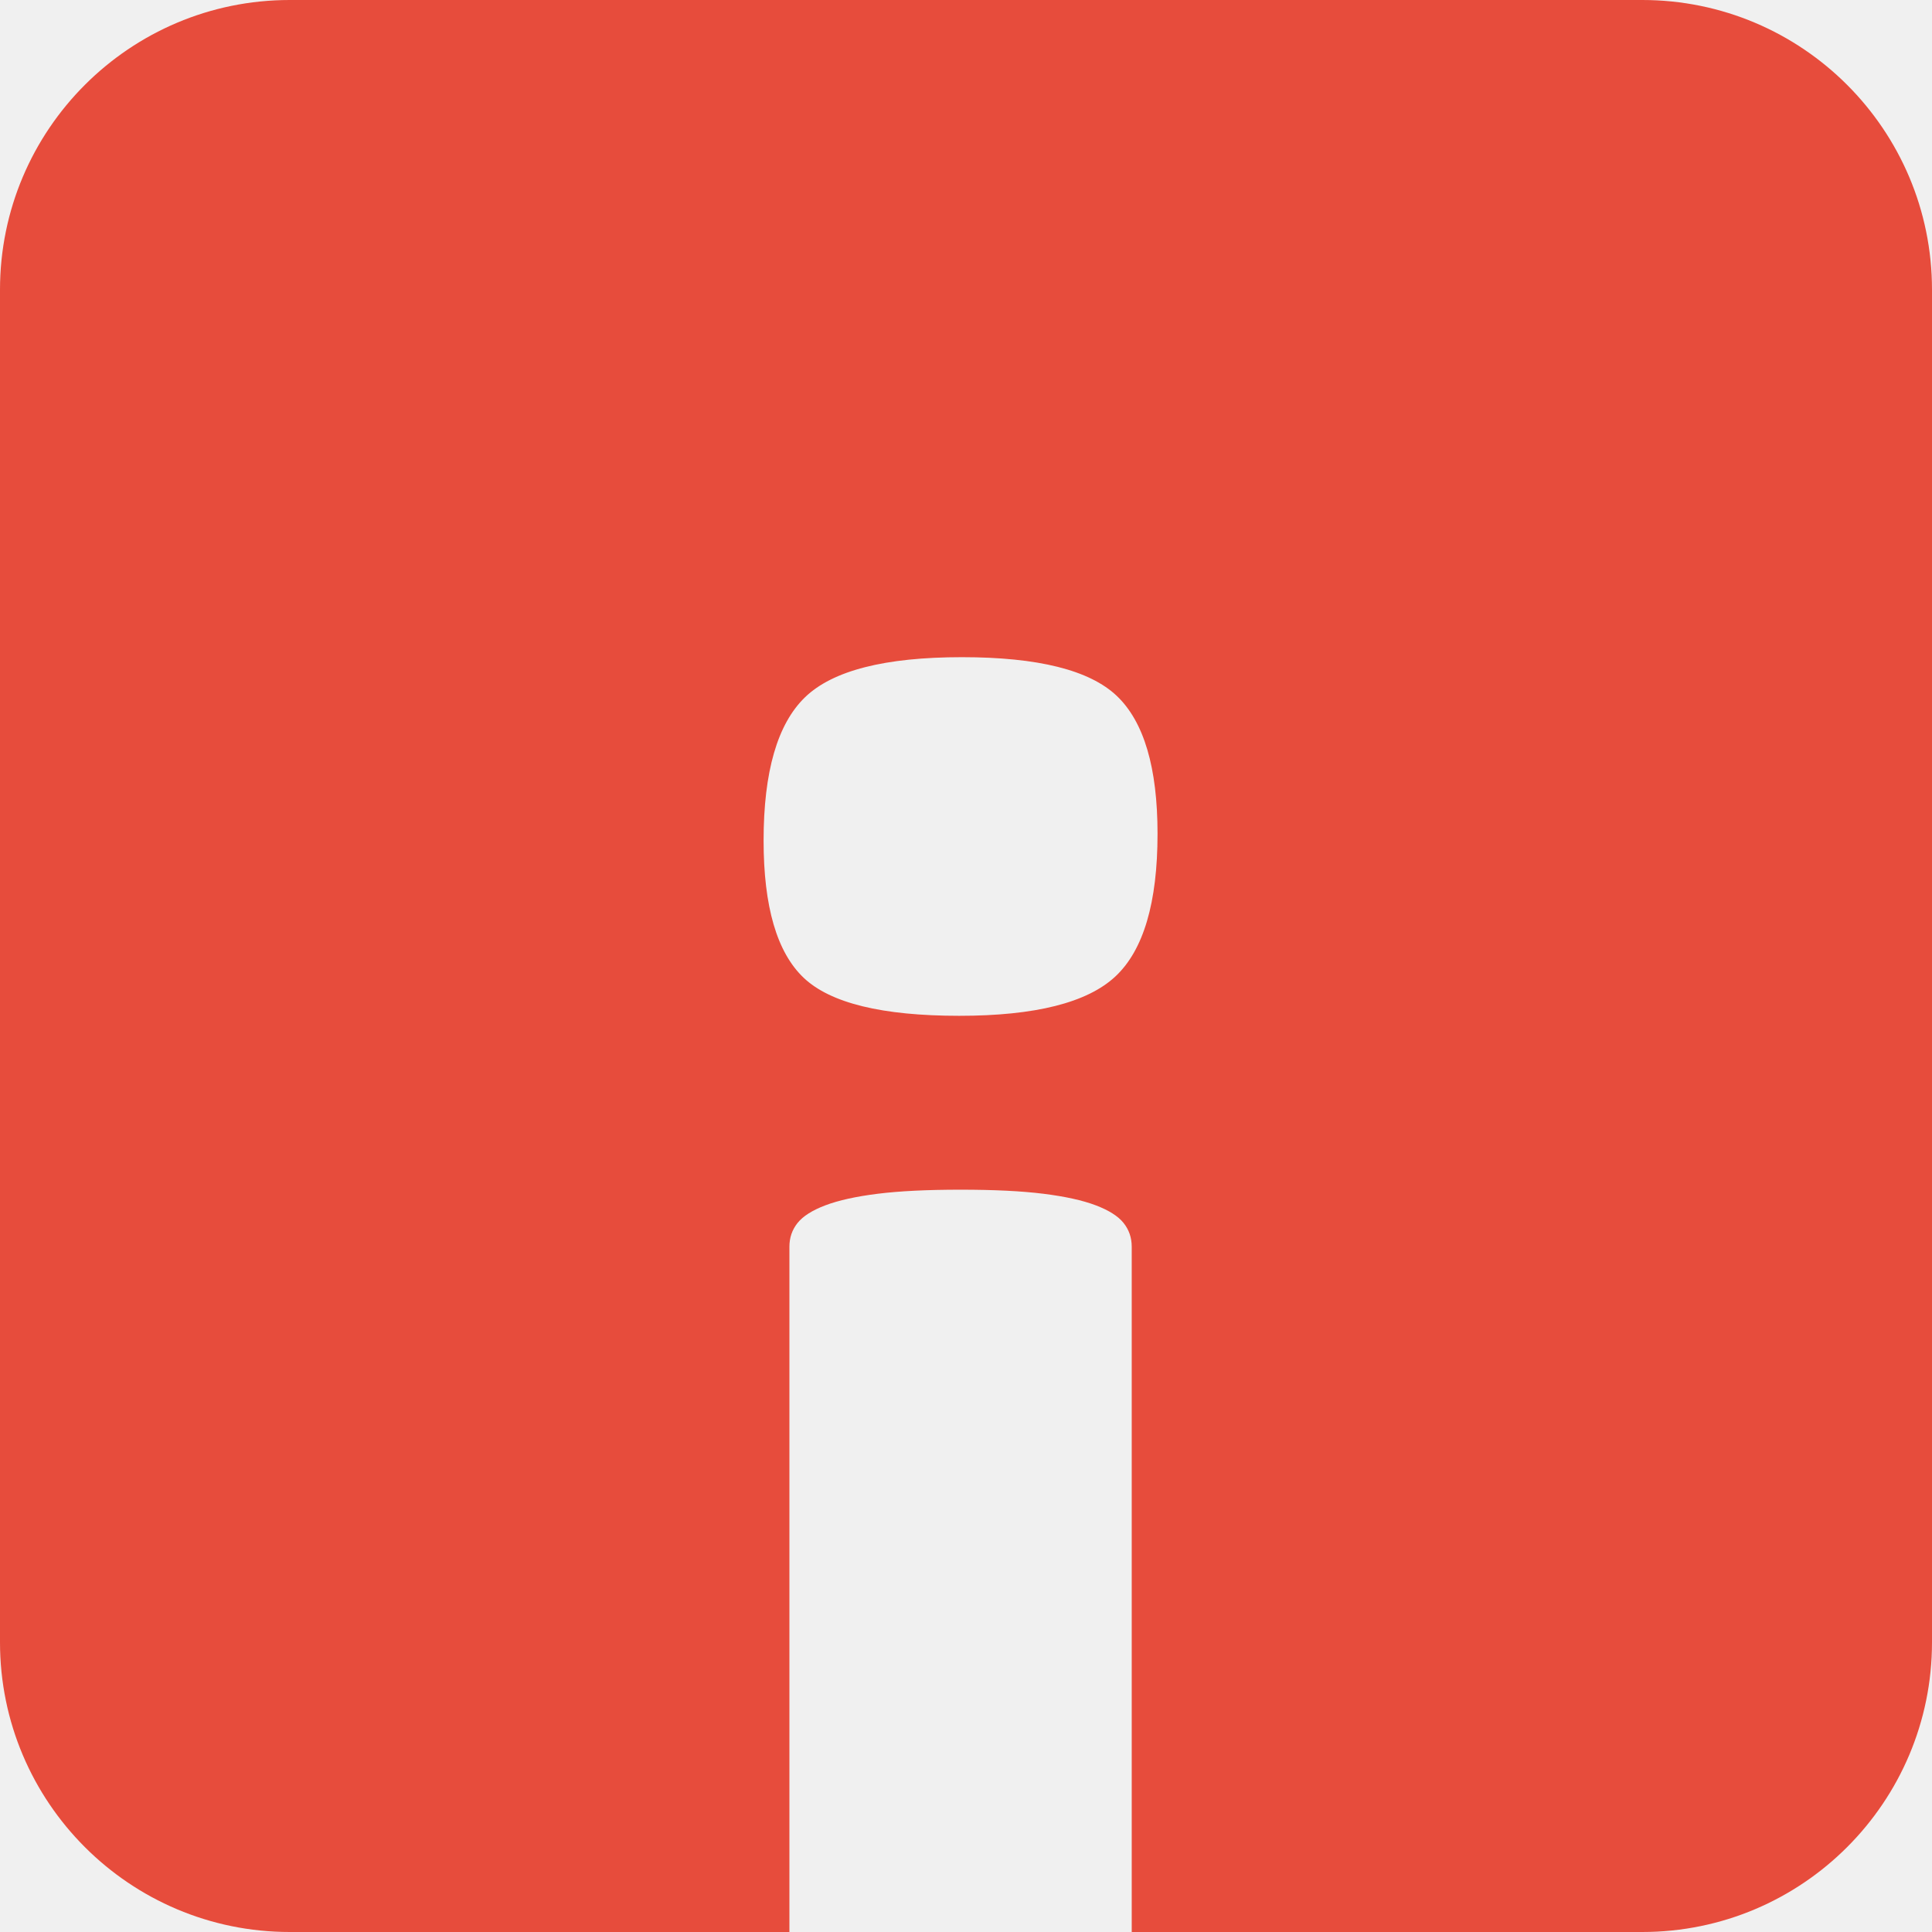
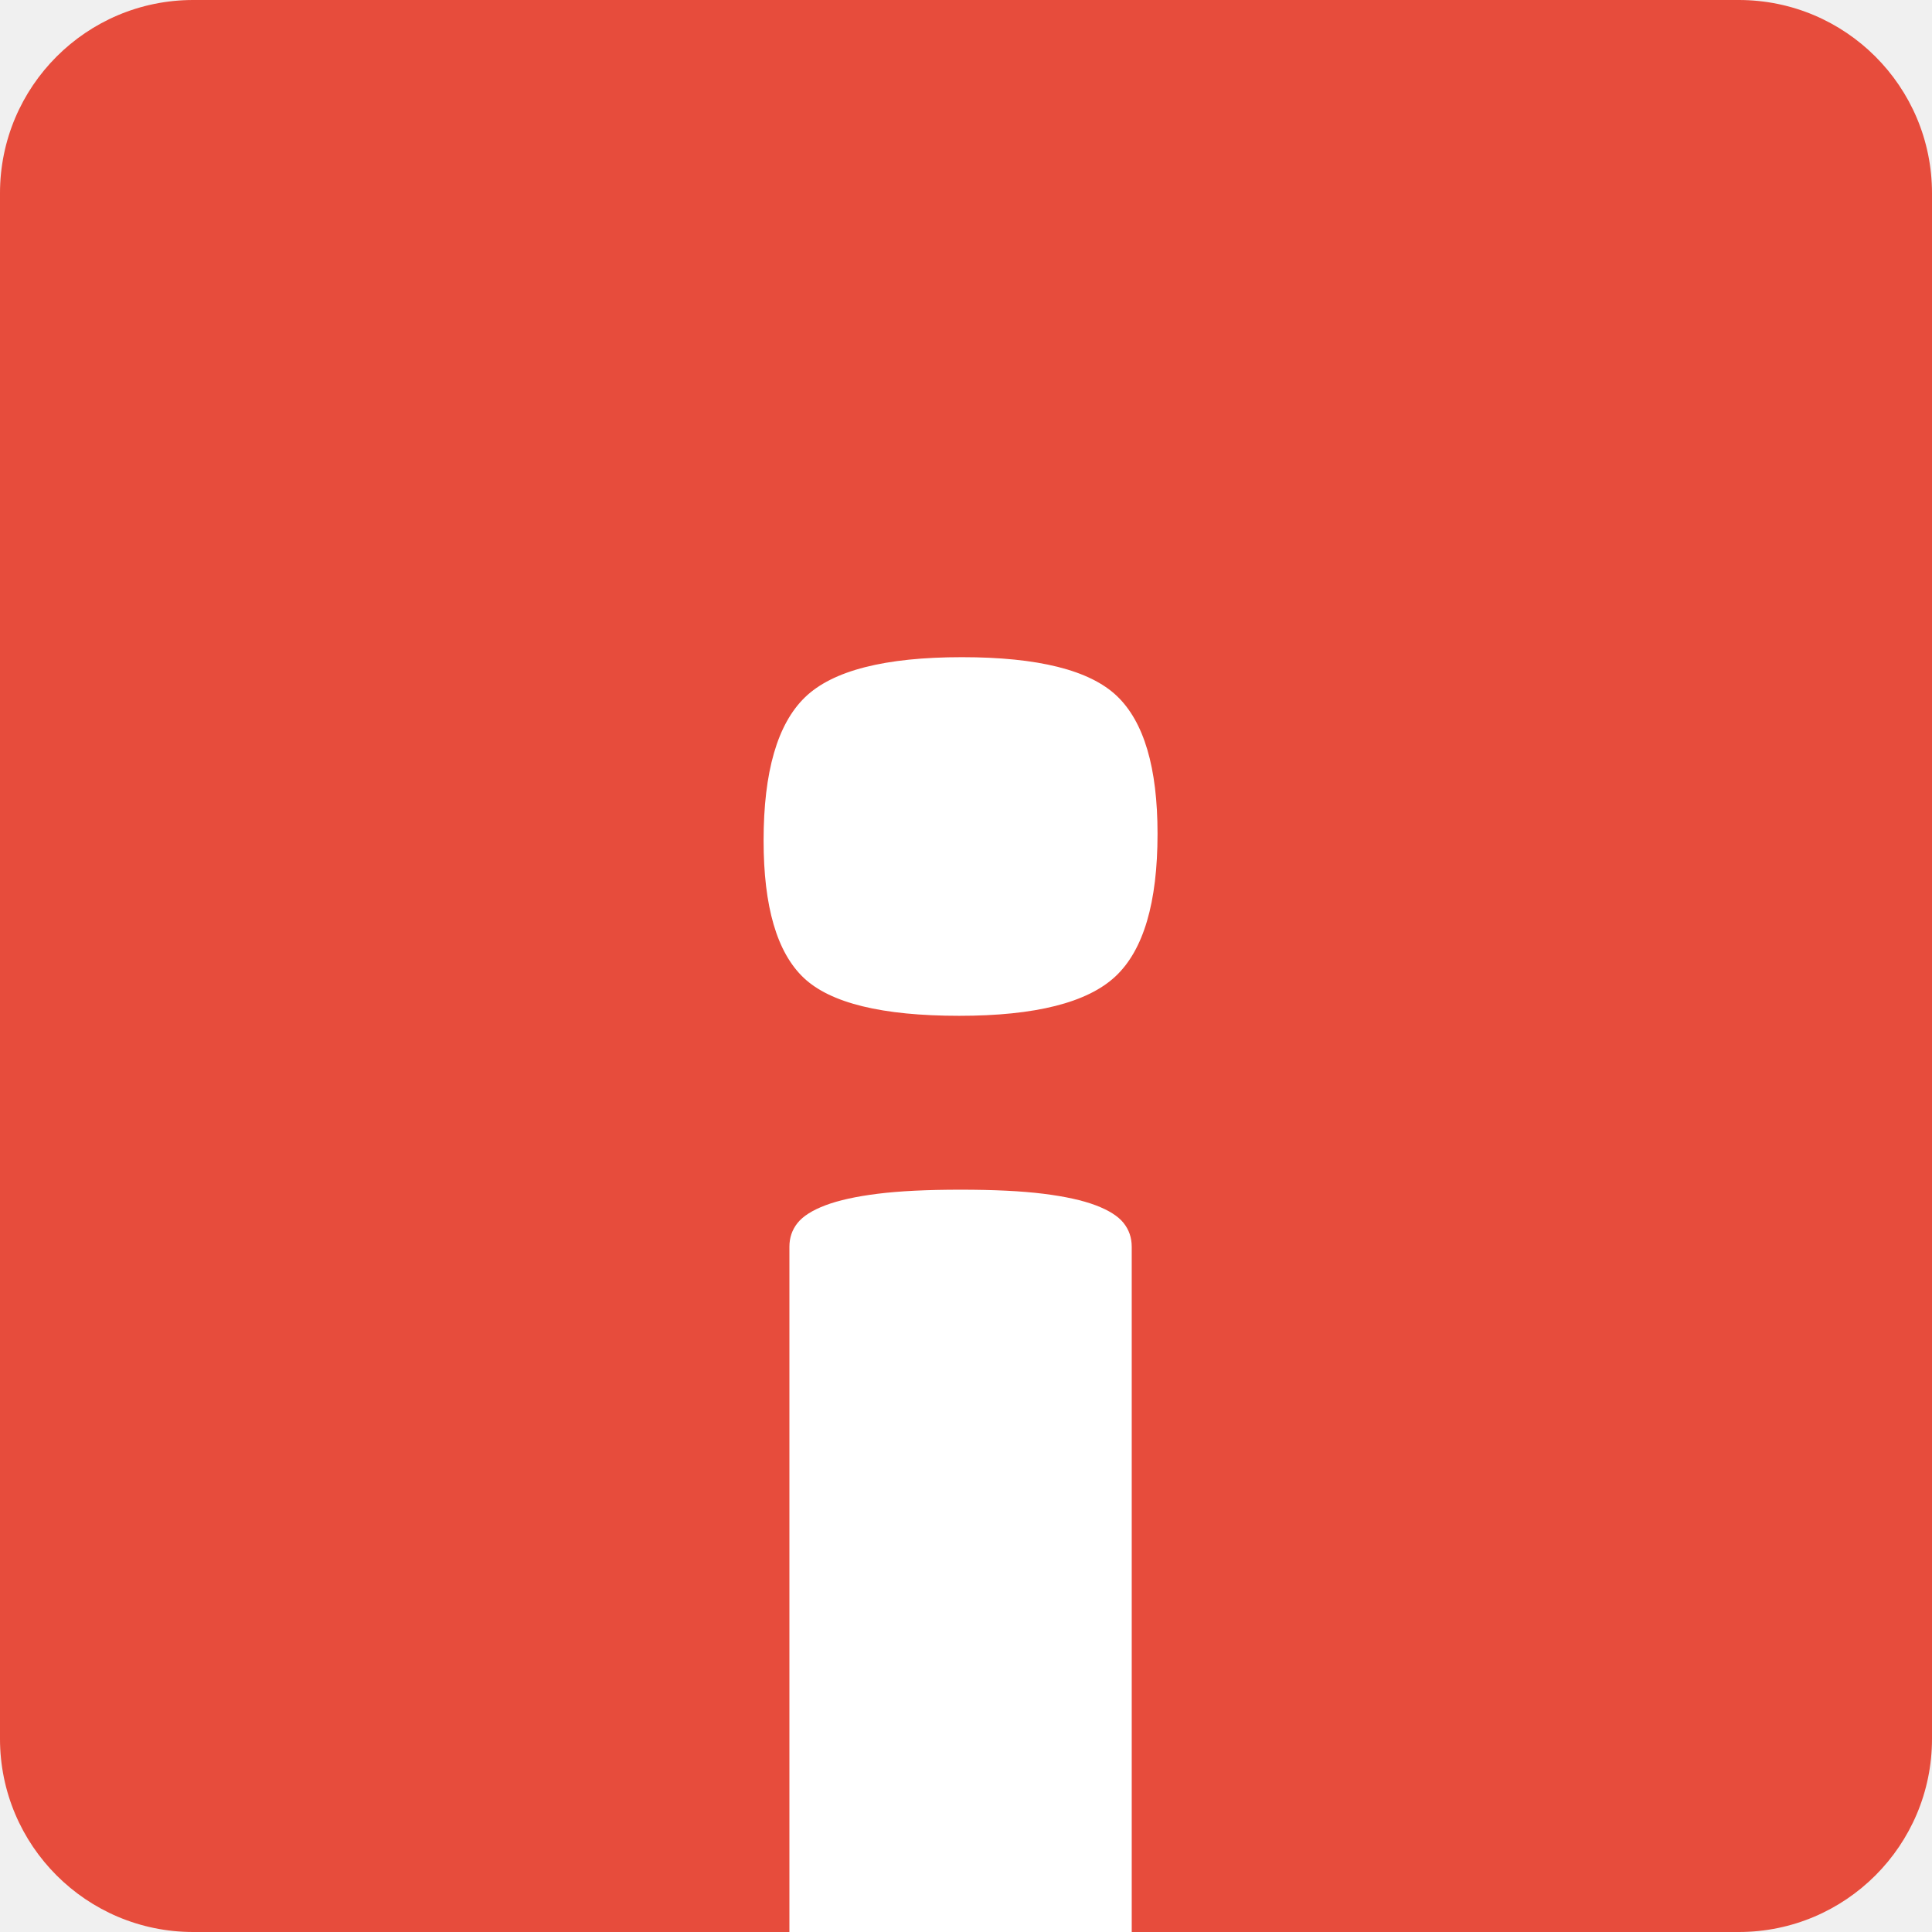
<svg xmlns="http://www.w3.org/2000/svg" width="200px" height="200px" viewBox="0 0 200 200" version="1.1">
  <defs />
  <g id="Page-1" stroke="none" stroke-width="1" fill="none" fill-rule="evenodd">
-     <path d="M0,29.996 C0,13.43 13.433,0 29.996,0 L170.004,0 C186.57,0 200,13.433 200,29.996 L200,170.004 C200,186.57 186.567,200 170.004,200 L29.996,200 C13.43,200 0,186.567 0,170.004 L0,29.996 Z M117.156,200 L81.719,200 L81.719,129.062 C81.719,128.125 82,127.305 82.562,126.602 C83.125,125.898 84.086,125.289 85.445,124.773 C86.805,124.258 88.609,123.859 90.859,123.578 C93.109,123.297 95.969,123.156 99.438,123.156 C102.906,123.156 105.766,123.297 108.016,123.578 C110.266,123.859 112.07,124.258 113.43,124.773 C114.789,125.289 115.75,125.898 116.312,126.602 C116.875,127.305 117.156,128.125 117.156,129.062 L117.156,200 Z M115.469,101.078 C112.562,103.797 107.172,105.156 99.297,105.156 C91.328,105.156 85.961,103.844 83.195,101.219 C80.43,98.594 79.047,93.859 79.047,87.016 C79.047,79.891 80.477,74.945 83.336,72.18 C86.195,69.414 91.609,68.031 99.578,68.031 C107.453,68.031 112.797,69.367 115.609,72.039 C118.422,74.711 119.828,79.469 119.828,86.312 C119.828,93.438 118.375,98.359 115.469,101.078 Z" id="Logo" fill="#E74C3C" />
+     <g id="Logo">
+       <rect id="Box" fill="#E74C3C" x="0" y="0" width="200" height="200" rx="20" />
+       <path d="M117.156,200 L81.719,200 L81.719,129.062 C81.719,128.125 82,127.305 82.562,126.602 C83.125,125.898 84.086,125.289 85.445,124.773 C86.805,124.258 88.609,123.859 90.859,123.578 C93.109,123.297 95.969,123.156 99.438,123.156 C102.906,123.156 105.766,123.297 108.016,123.578 C110.266,123.859 112.07,124.258 113.43,124.773 C114.789,125.289 115.75,125.898 116.312,126.602 C116.875,127.305 117.156,128.125 117.156,129.062 L117.156,200 Z" id="i" fill="#FFFFFF" />
+       <path d="M115.469,101.078 C112.562,103.797 107.172,105.156 99.297,105.156 C91.328,105.156 85.961,103.844 83.195,101.219 C80.43,98.594 79.047,93.859 79.047,87.016 C79.047,79.891 80.477,74.945 83.336,72.18 C86.195,69.414 91.609,68.031 99.578,68.031 C107.453,68.031 112.797,69.367 115.609,72.039 C118.422,74.711 119.828,79.469 119.828,86.312 C119.828,93.438 118.375,98.359 115.469,101.078 Z" id="i" fill="#FFFFFF" />
+     </g>
  </g>
</svg>
